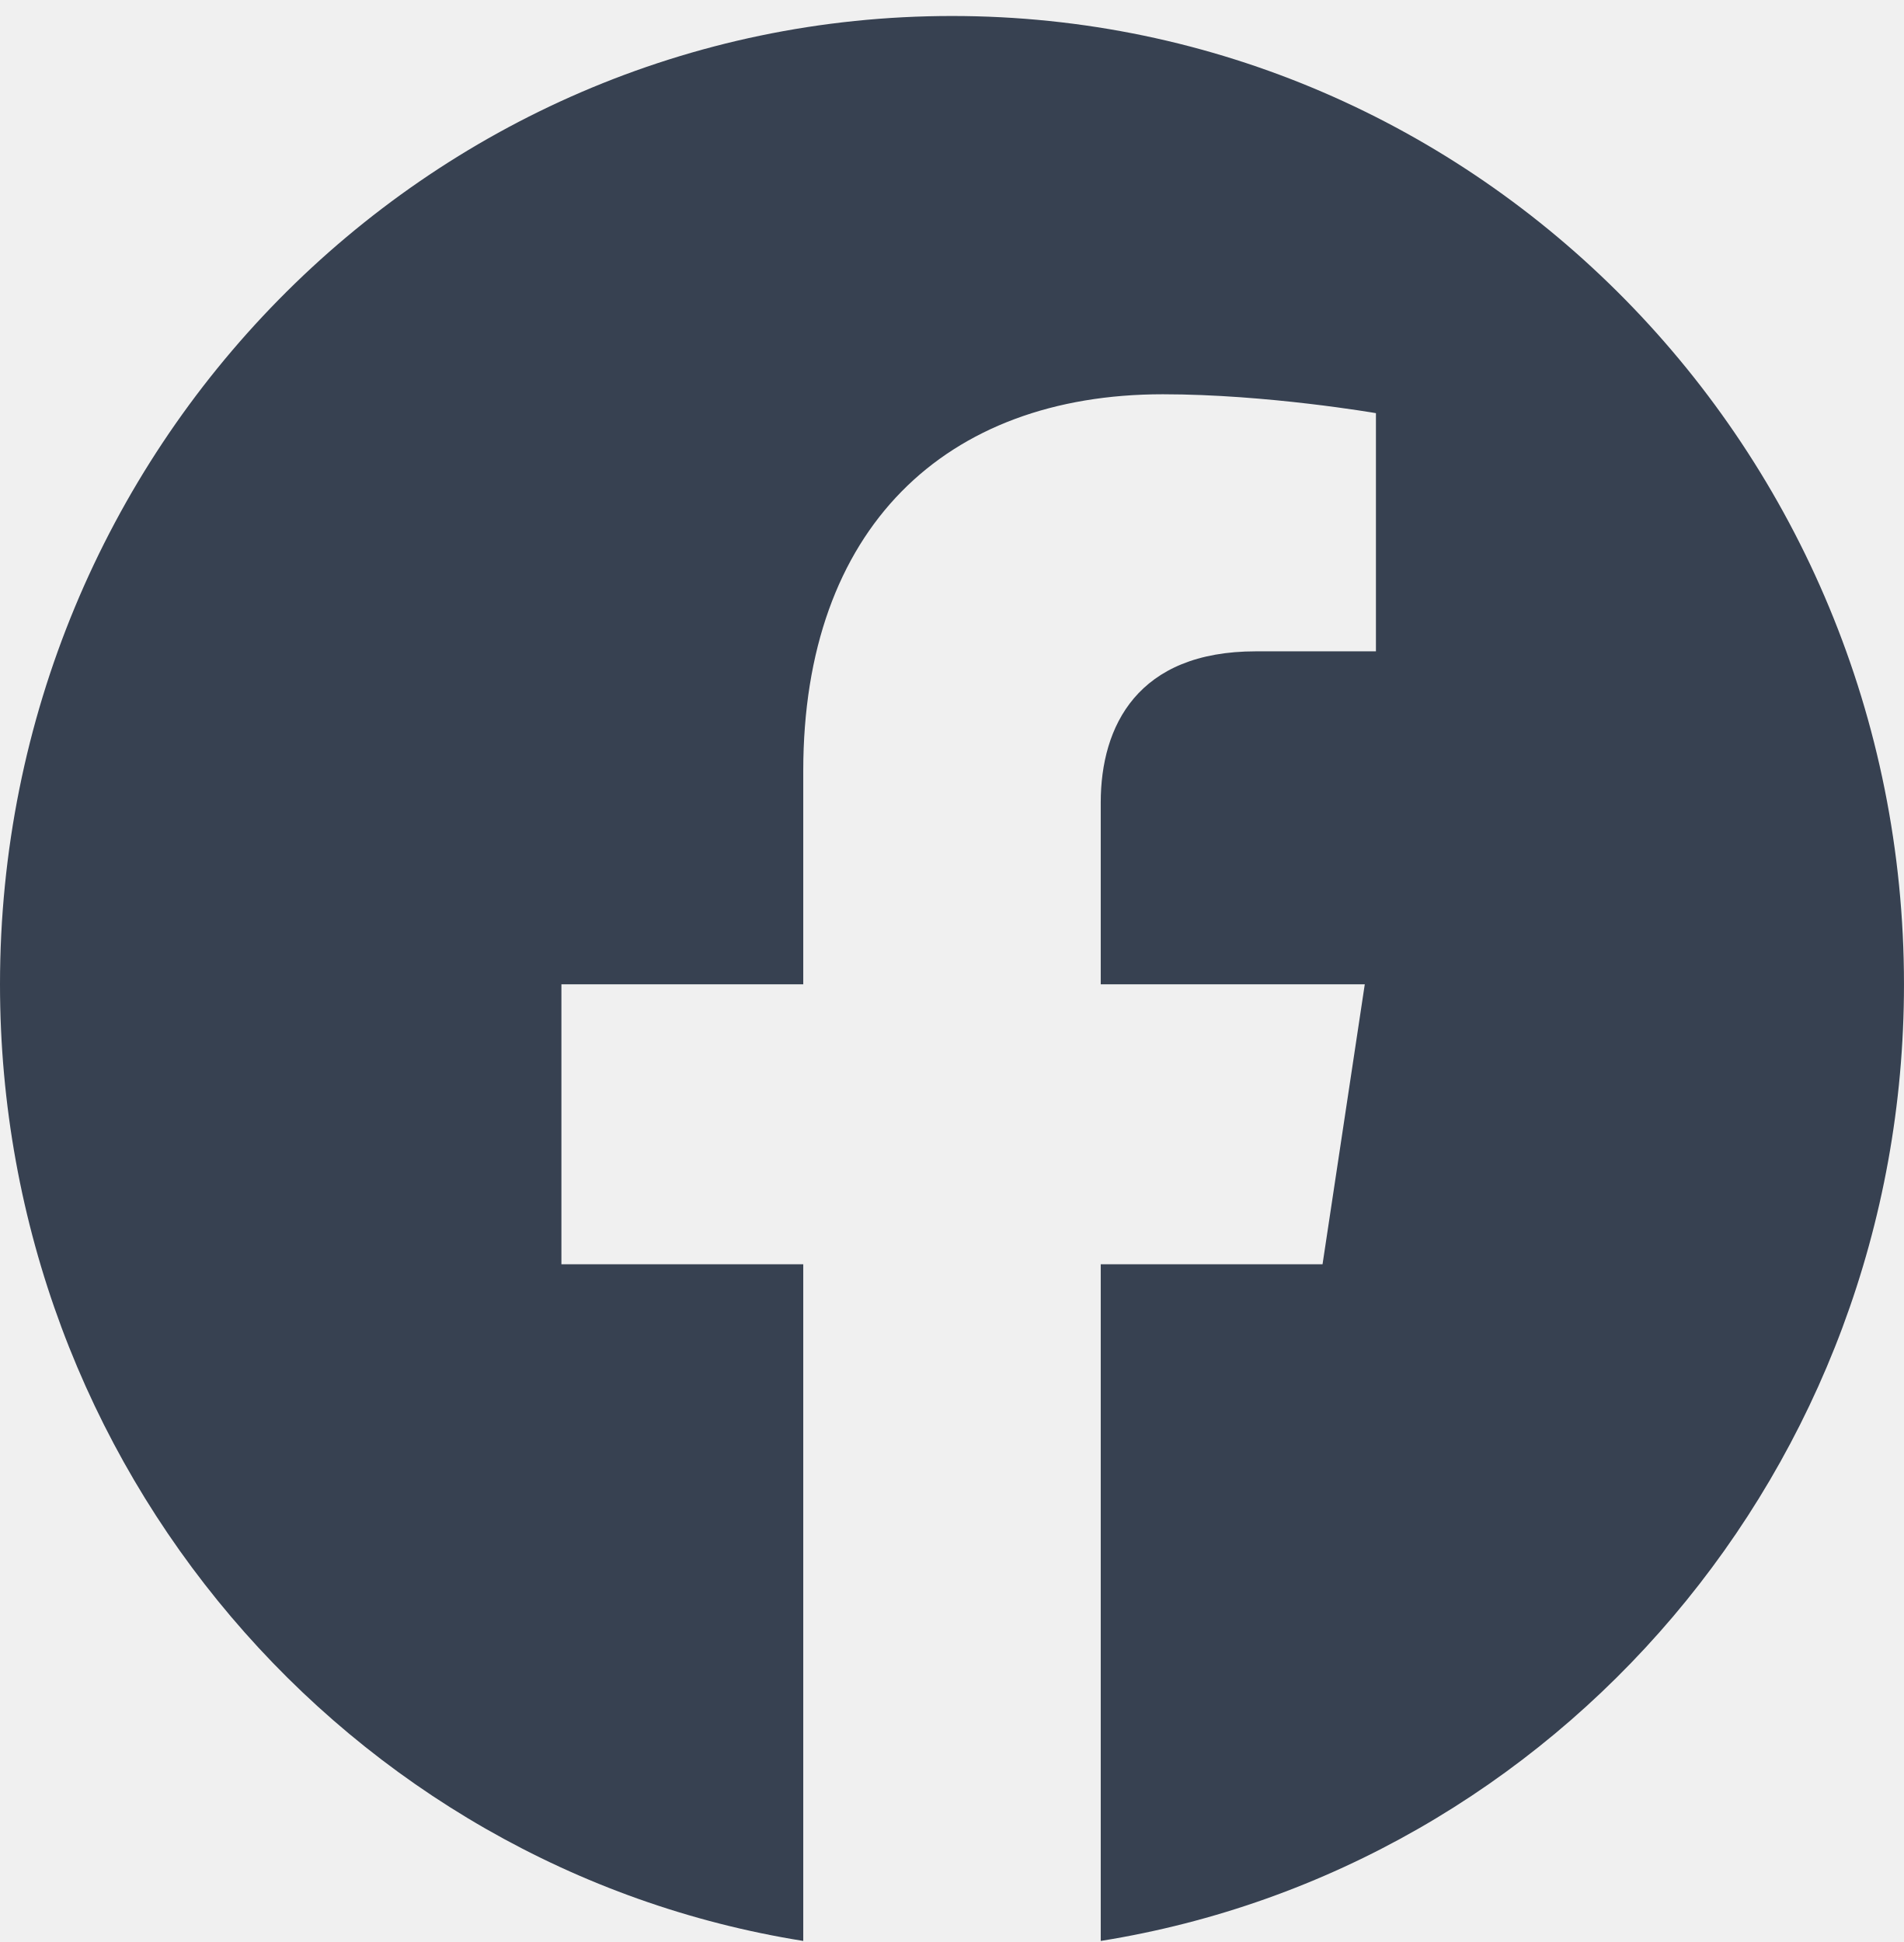
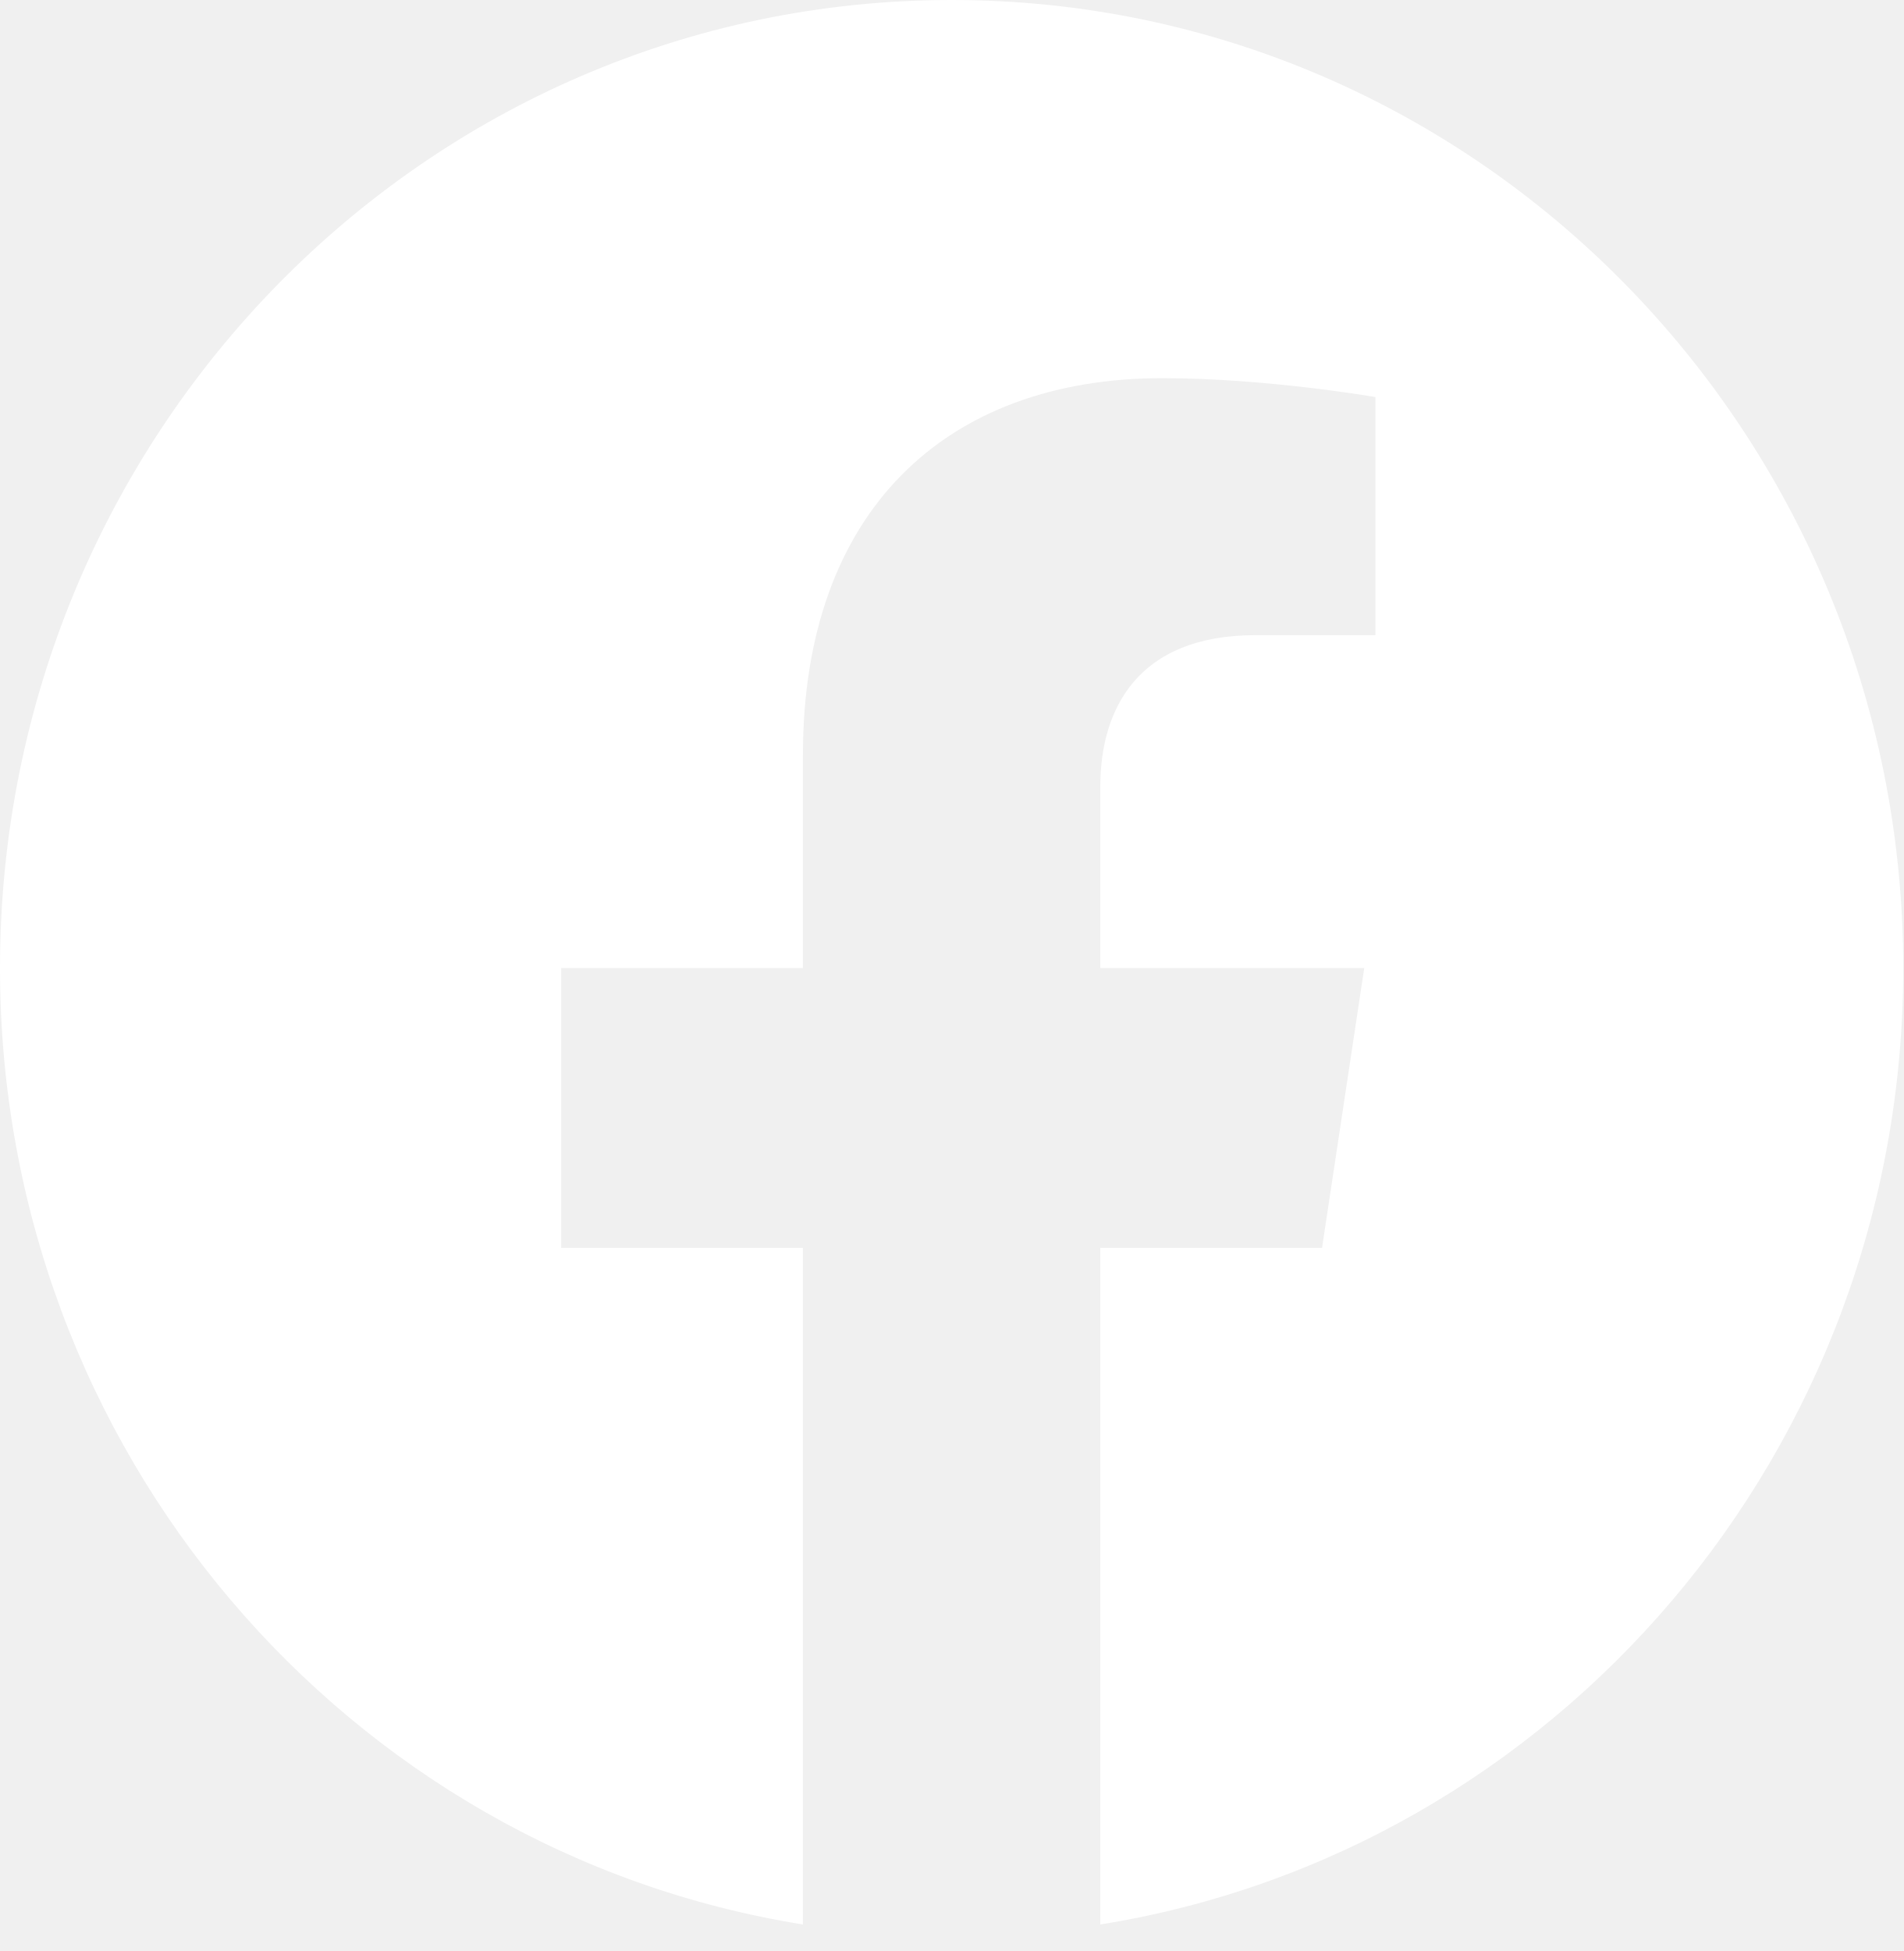
- <svg xmlns="http://www.w3.org/2000/svg" width="50" height="51" viewBox="0 0 50 51" fill="none">
-   <path d="M50 25.85C50 11.802 38.81 0.42 25 0.42C11.19 0.42 0 11.802 0 25.85C0 38.542 9.142 49.063 21.094 50.972V33.201H14.743V25.85H21.094V20.247C21.094 13.874 24.824 10.354 30.536 10.354C33.272 10.354 36.133 10.85 36.133 10.85V17.105H32.98C29.875 17.105 28.906 19.066 28.906 21.077V25.85H35.84L34.731 33.201H28.906V50.972C40.858 49.063 50 38.542 50 25.85Z" fill="#374151" />
+ <svg xmlns="http://www.w3.org/2000/svg" width="40" height="41" viewBox="0 0 40 41" fill="none">
+   <path d="M40 20.344C40 9.106 31.048 0 20 0C8.952 0 0 9.106 0 20.344C0 30.498 7.314 38.914 16.875 40.442V26.225H11.794V20.344H16.875V15.862C16.875 10.764 19.859 7.947 24.429 7.947C26.618 7.947 28.907 8.344 28.907 8.344V13.348H26.384C23.9 13.348 23.125 14.917 23.125 16.525V20.344H28.672L27.785 26.225H23.125V40.442C32.686 38.914 40 30.498 40 20.344Z" fill="white" />
</svg>
